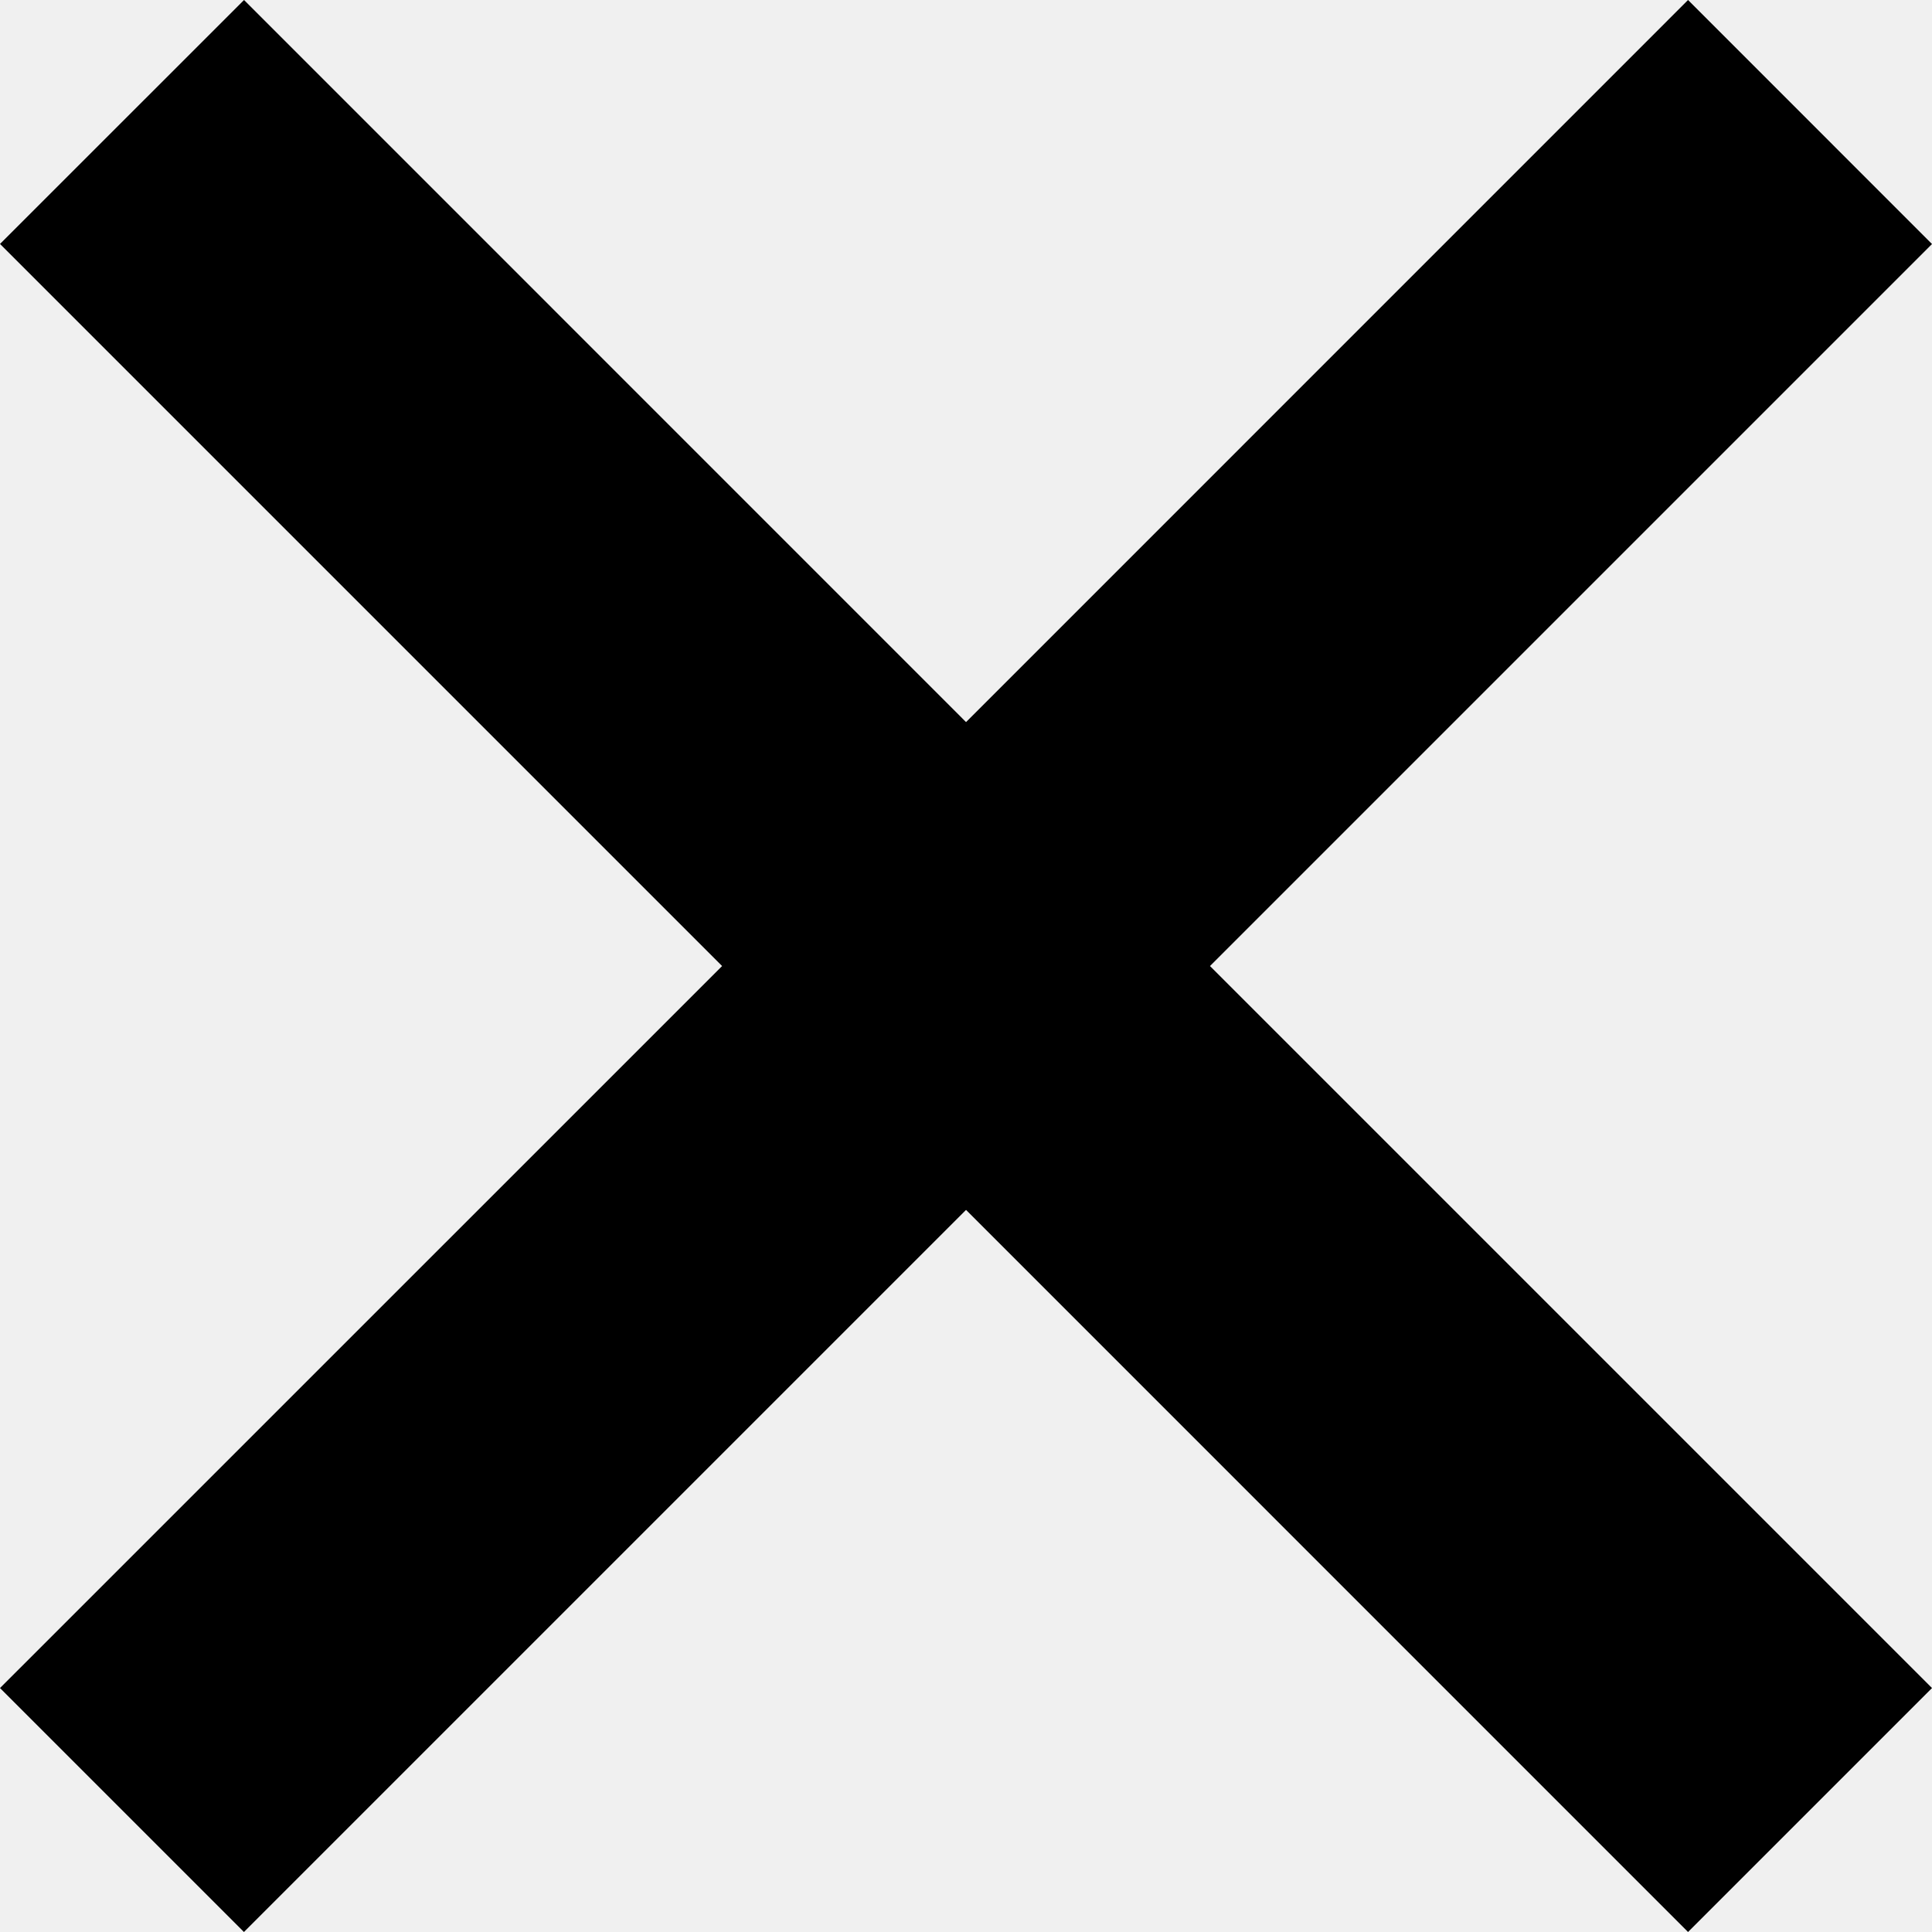
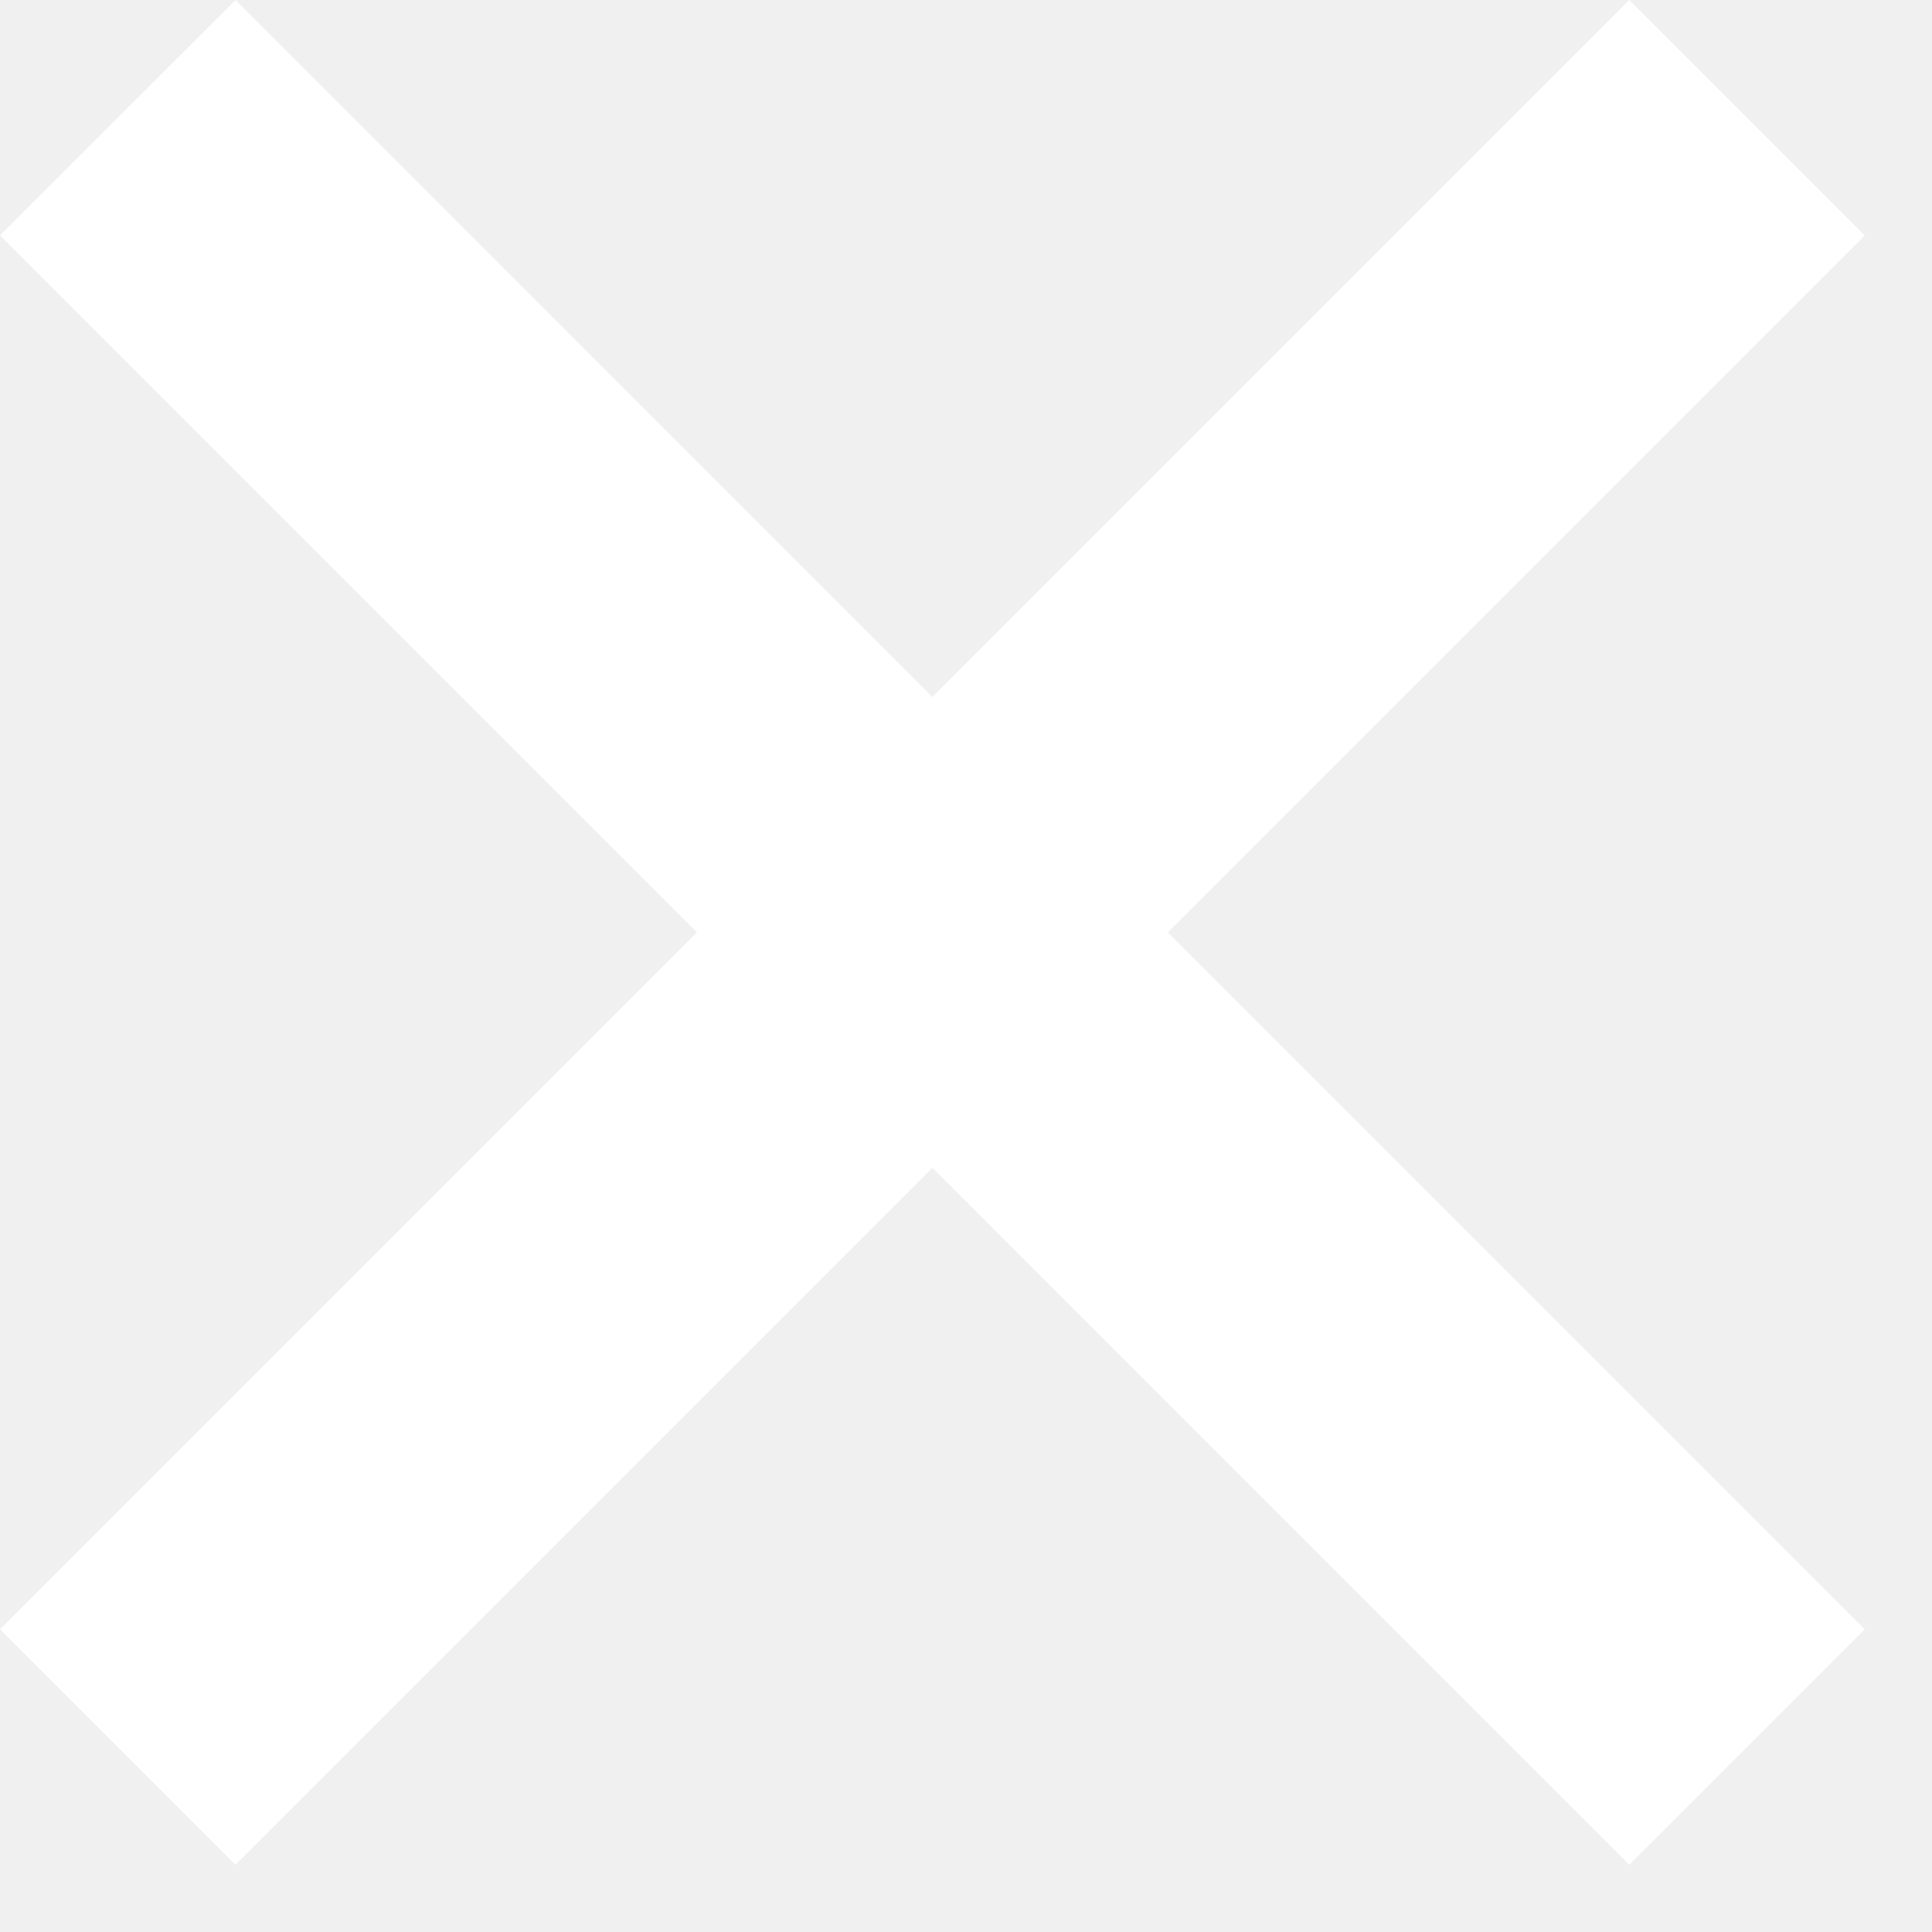
- <svg xmlns="http://www.w3.org/2000/svg" version="1.0" id="Layer_1" x="0px" y="0px" width="22.199px" height="22.199px" viewBox="0 0 22.199 22.199" enable-background="new 0 0 22.199 22.199" xml:space="preserve">
-   <polygon points="22.199,2.804 19.396,0 11.1,8.297 2.804,0 0,2.803 8.297,11.1 0,19.396 2.803,22.199 11.1,13.902 19.396,22.199 22.199,19.396 13.903,11.1 " />
+ <svg xmlns="http://www.w3.org/2000/svg" width="23" height="23">
+   <path fill="#fff" d="M22.199 2.804L19.396 0 11.1 8.297 2.804 0 0 2.803 8.297 11.1 0 19.396l2.803 2.803 8.297-8.297 8.296 8.297 2.803-2.803-8.296-8.296z" />
</svg>
